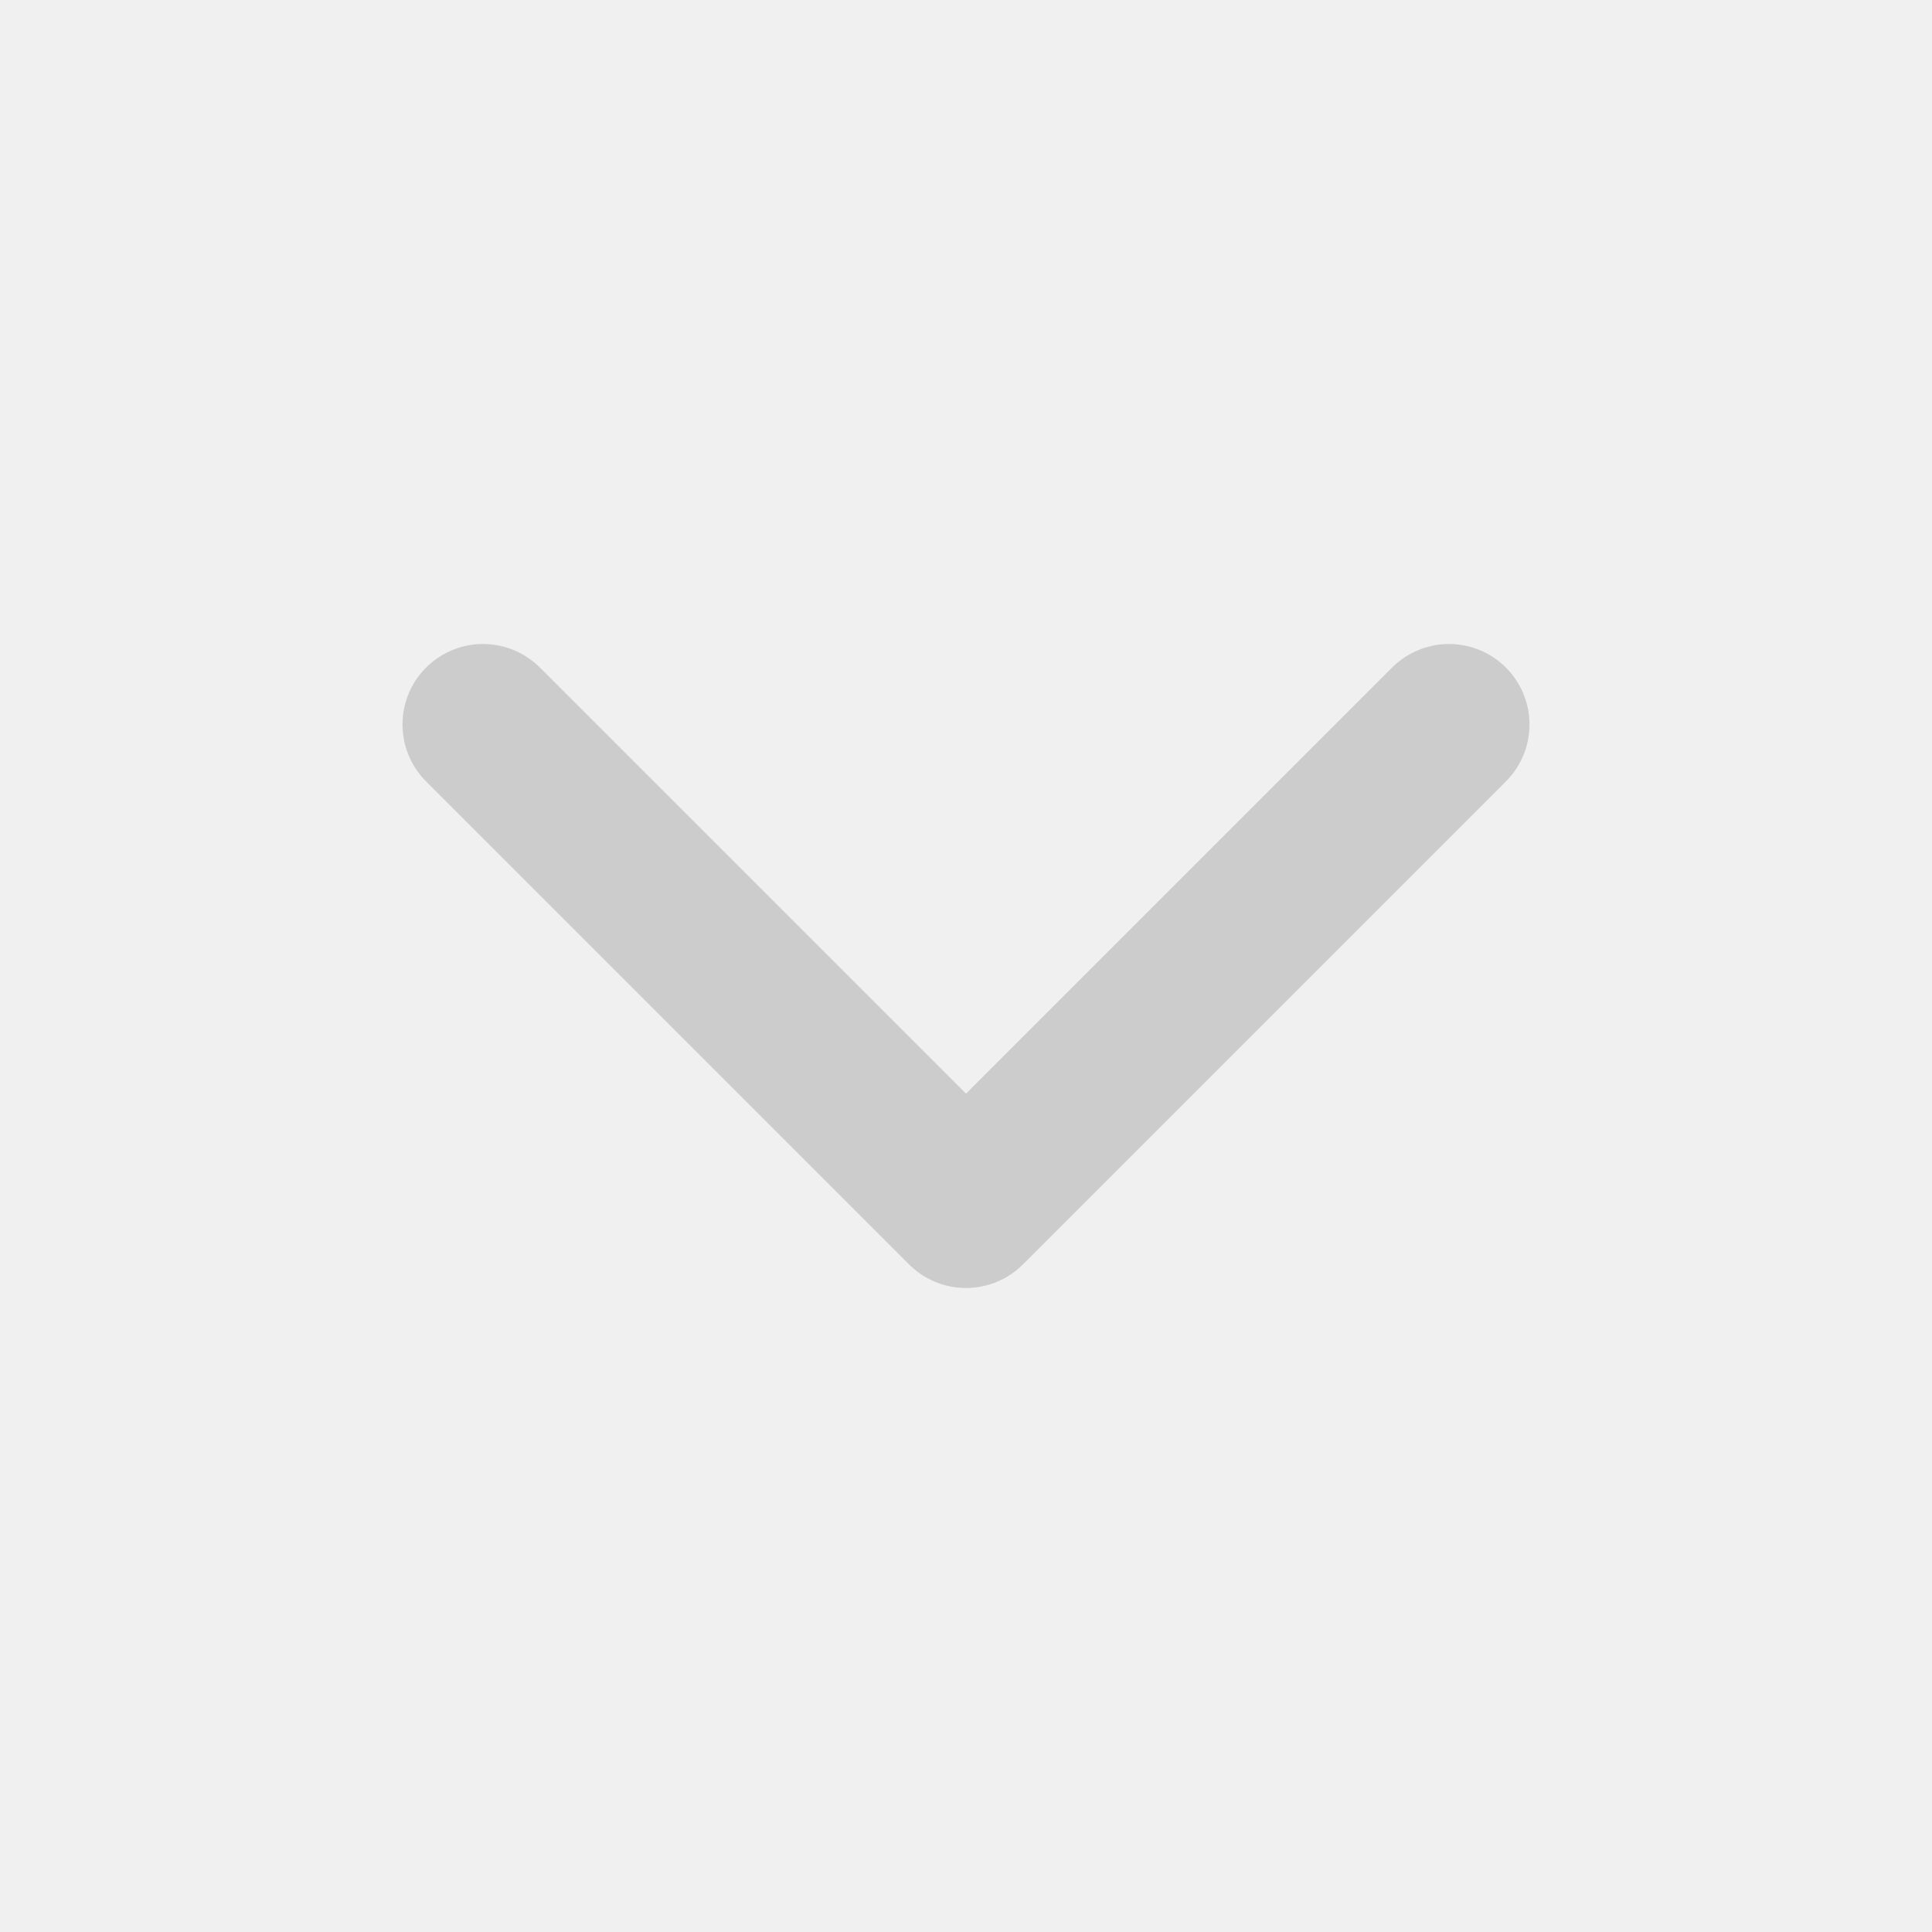
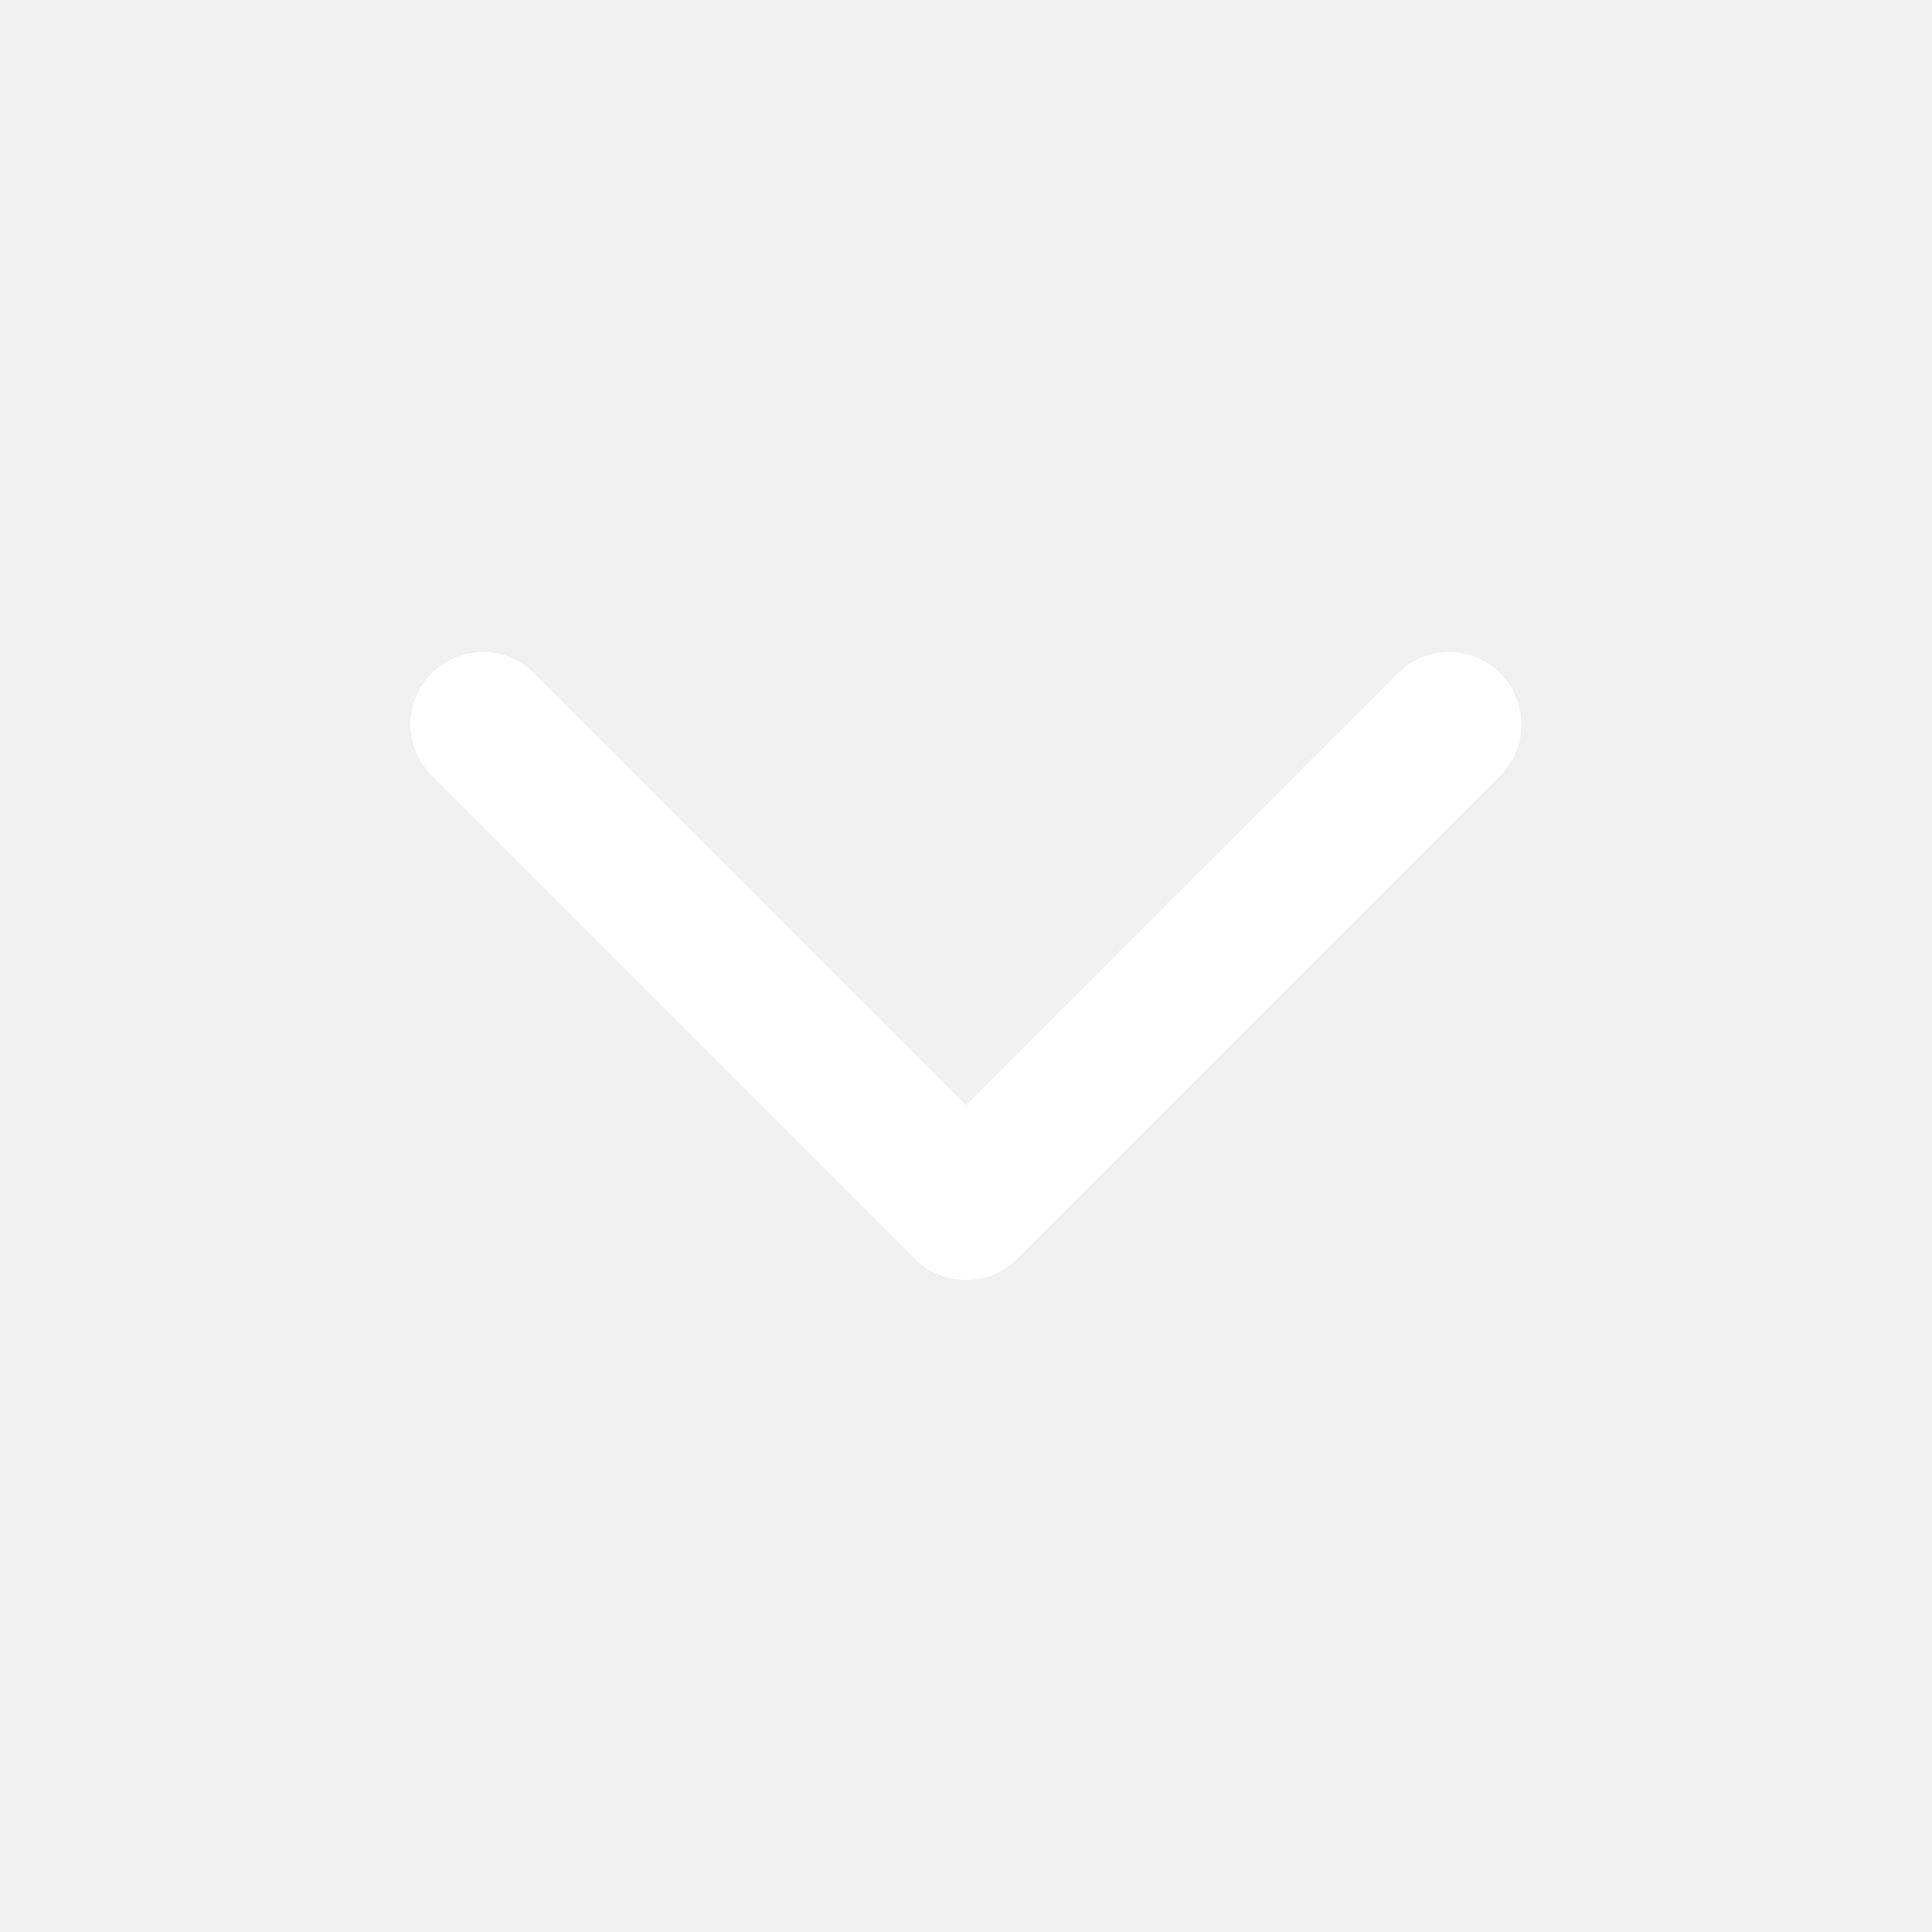
- <svg xmlns="http://www.w3.org/2000/svg" width="24" height="24" viewBox="0 0 24 24" fill="none" stroke="#CCCCCC" stroke-width="2" stroke-linecap="round" stroke-linejoin="round" class="feather feather-chevron-down">
-   <polyline points="6 9 12 15 18 9" />
+ <svg xmlns="http://www.w3.org/2000/svg" viewBox="0 0 16 16" fill="none" stroke="#ffffff" stroke-width="1.2" stroke-linecap="round" stroke-linejoin="round">
+   <polyline points="4,6 8,10 12,6" />
</svg>
